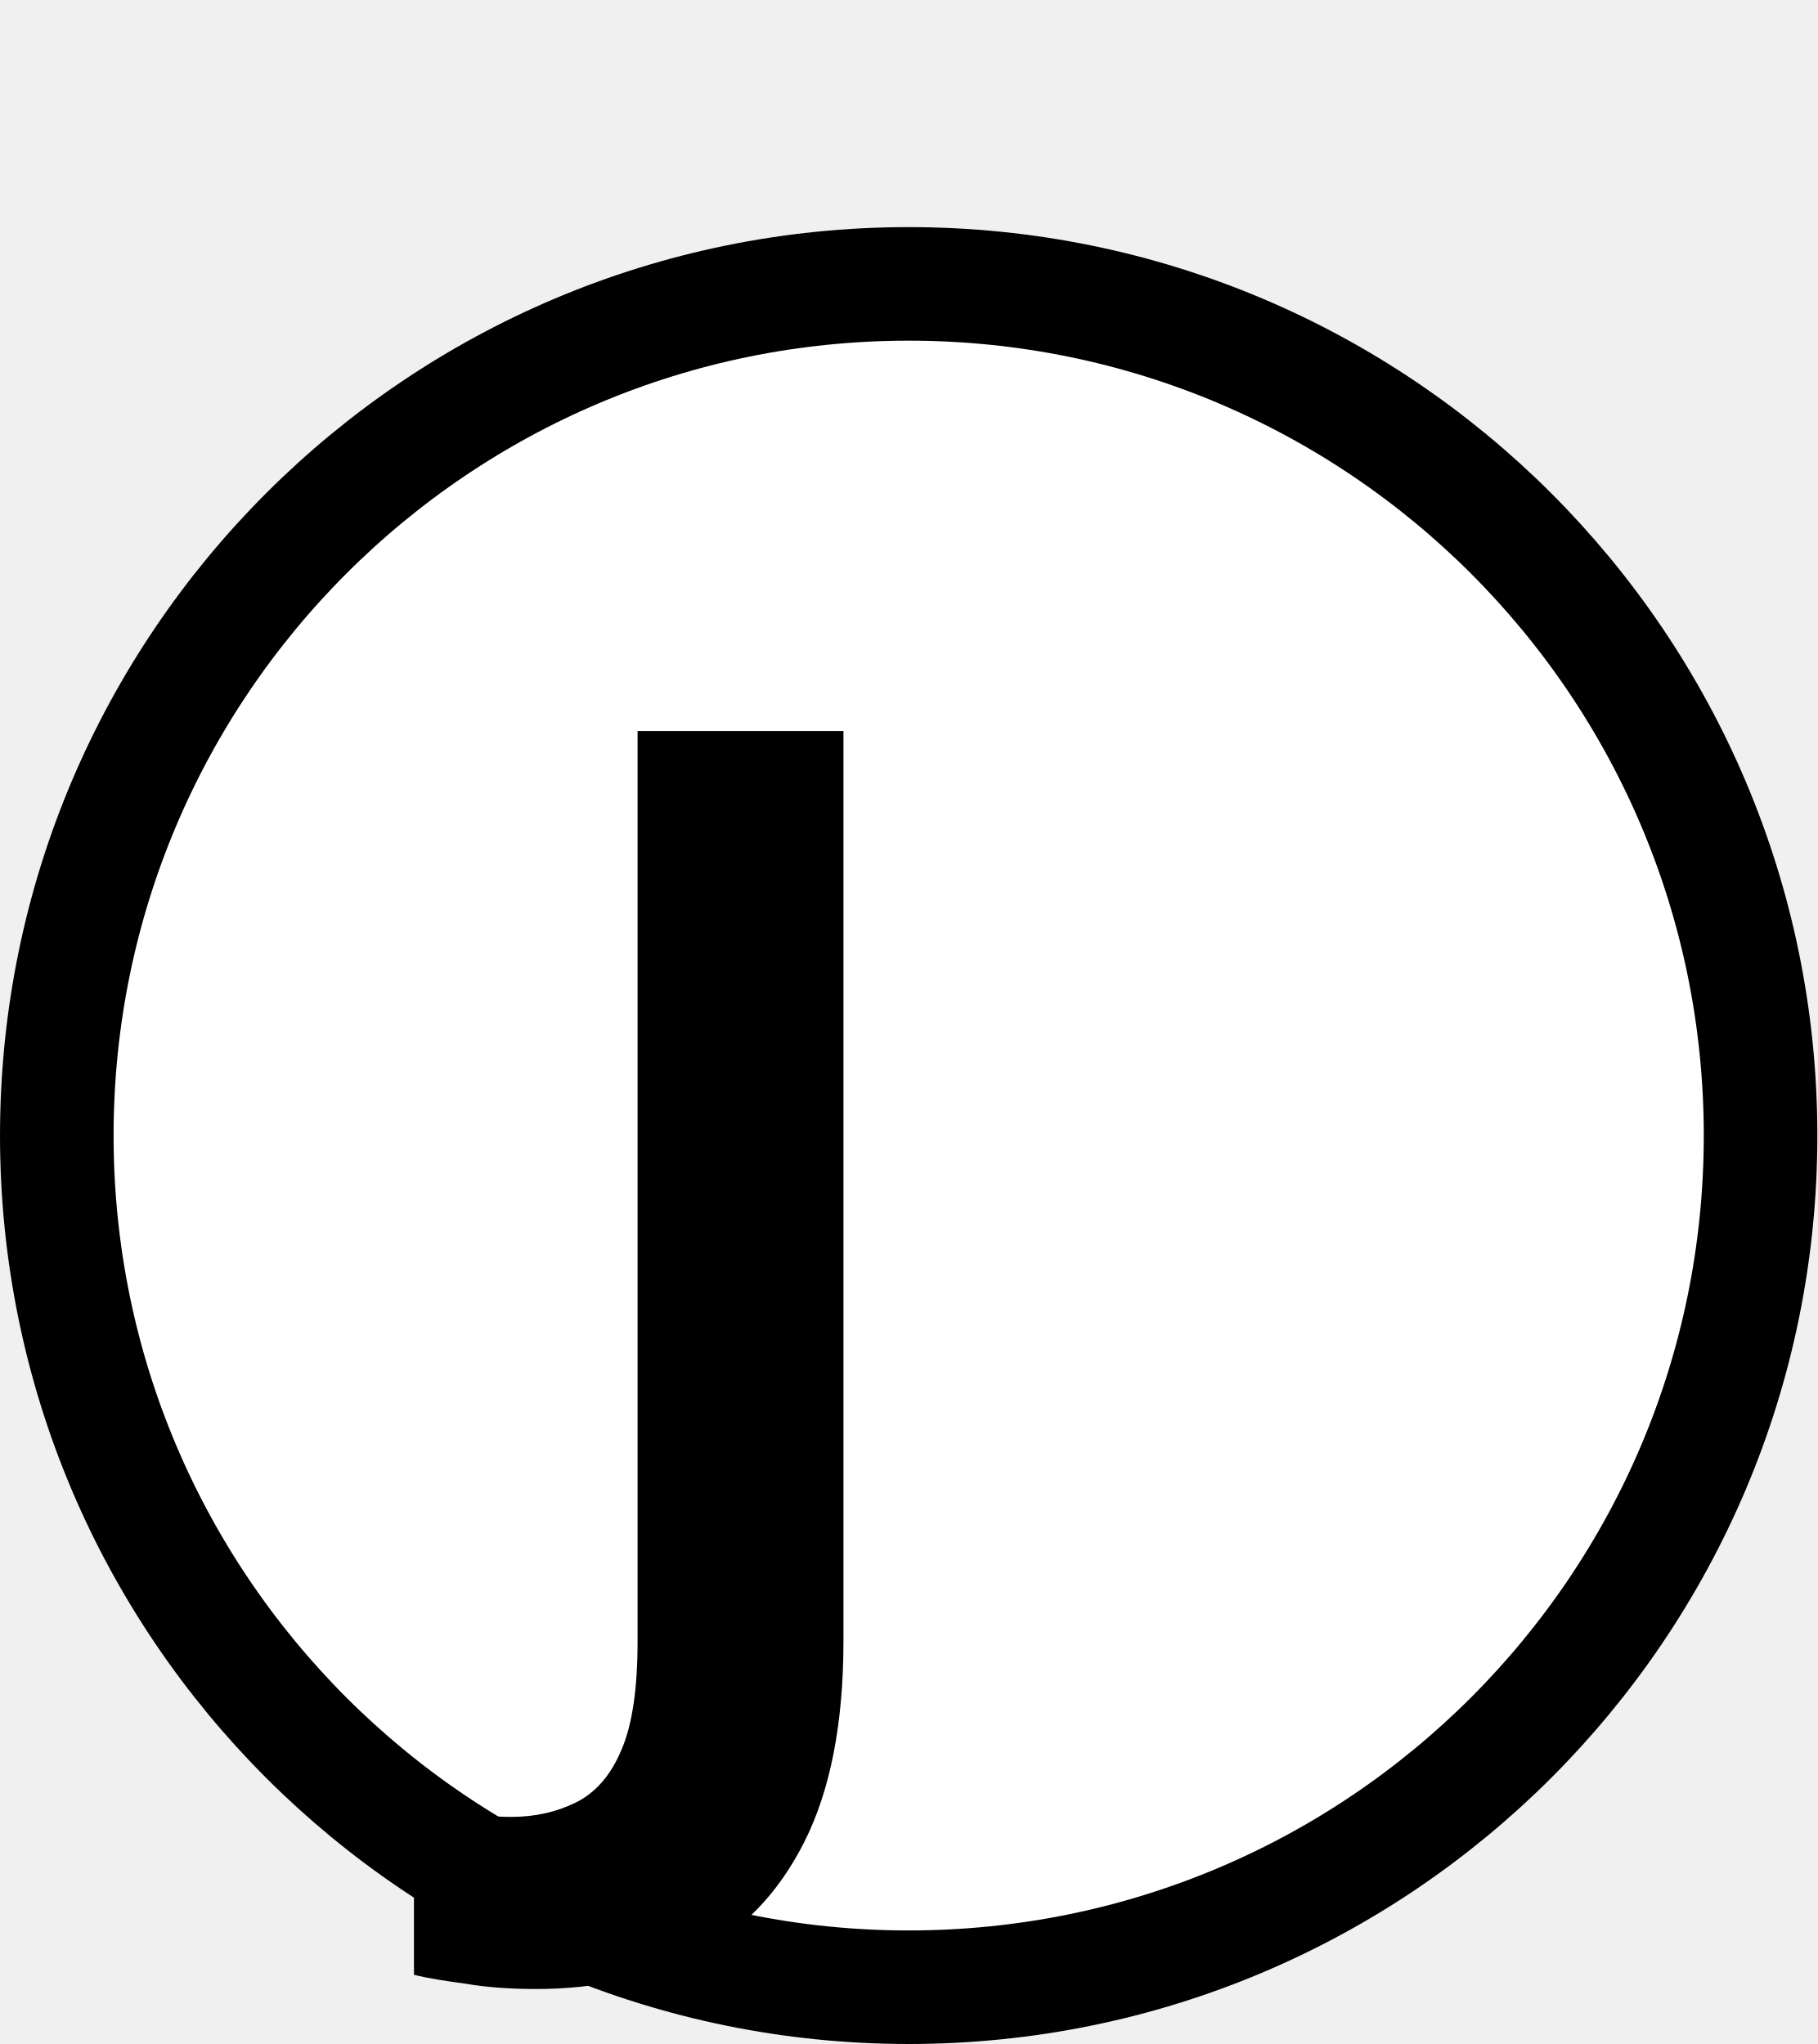
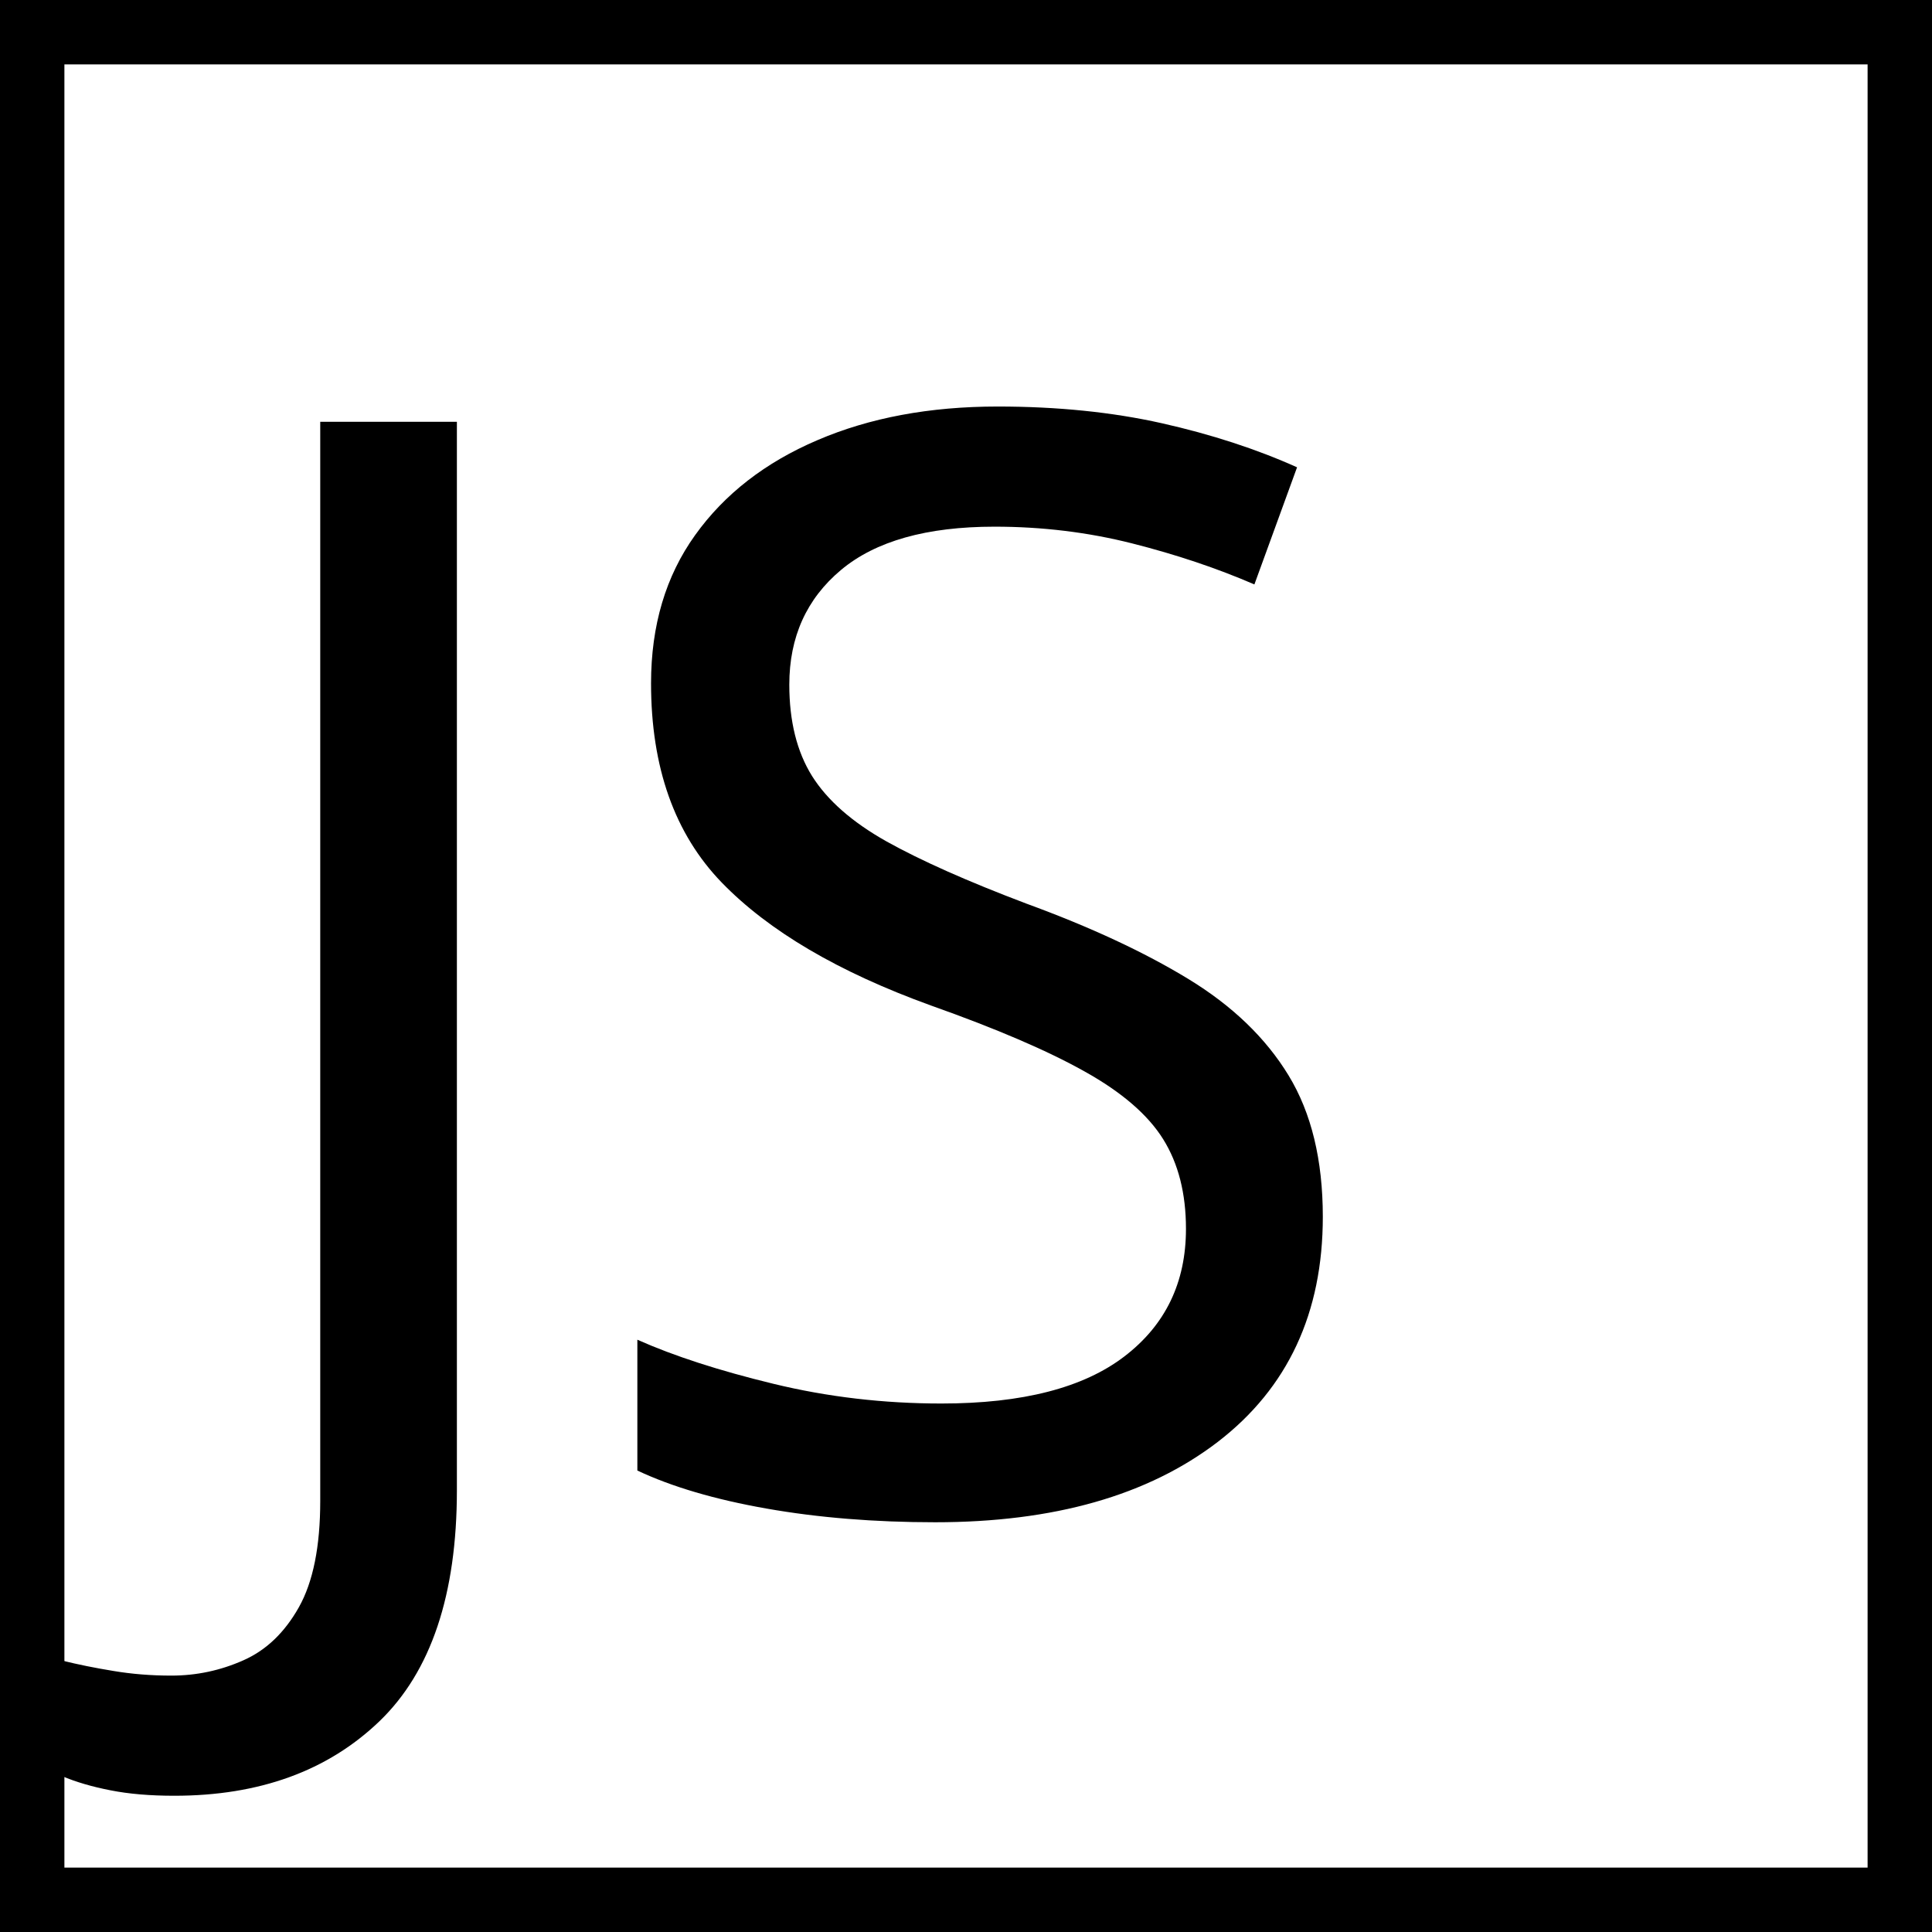
- <svg xmlns="http://www.w3.org/2000/svg" width="16px" height="18px" viewBox="0 0 16 18" version="1.1">
+ <svg xmlns="http://www.w3.org/2000/svg" width="150px" height="150px" viewBox="0 0 150 150" version="1.1">
  <g id="Page-1" stroke="none" stroke-width="1" fill="none" fill-rule="evenodd">
-     <g id="Artboard" transform="translate(0, 2)">
-       <g id="Group" transform="translate(0, -2)">
-         <rect id="Rectangle" fill="#FFFFFF" x="0" y="2" width="16" height="16" rx="8" />
-         <circle id="Oval-Copy" stroke="#000000" cx="8" cy="10" r="7.5" />
-         <text id="J" font-family="Noteworthy-Bold, Noteworthy" font-size="12" font-weight="bold" letter-spacing="-0.279" fill="#000000">
-           <tspan x="4.537" y="15">J</tspan>
-         </text>
-       </g>
+     <g id="Group-Copy">
+       <rect id="Rectangle" stroke="#000000" stroke-width="5" fill="#FFFFFF" x="2.5" y="2.5" width="145" height="145" />
+       <text id="JS" font-family="SFProRounded-Regular, SF Pro Rounded" font-size="118" font-weight="normal" letter-spacing="-2.748" fill="#000000">
+         <tspan x="14.005" y="117">JS</tspan>
+       </text>
    </g>
  </g>
</svg>
